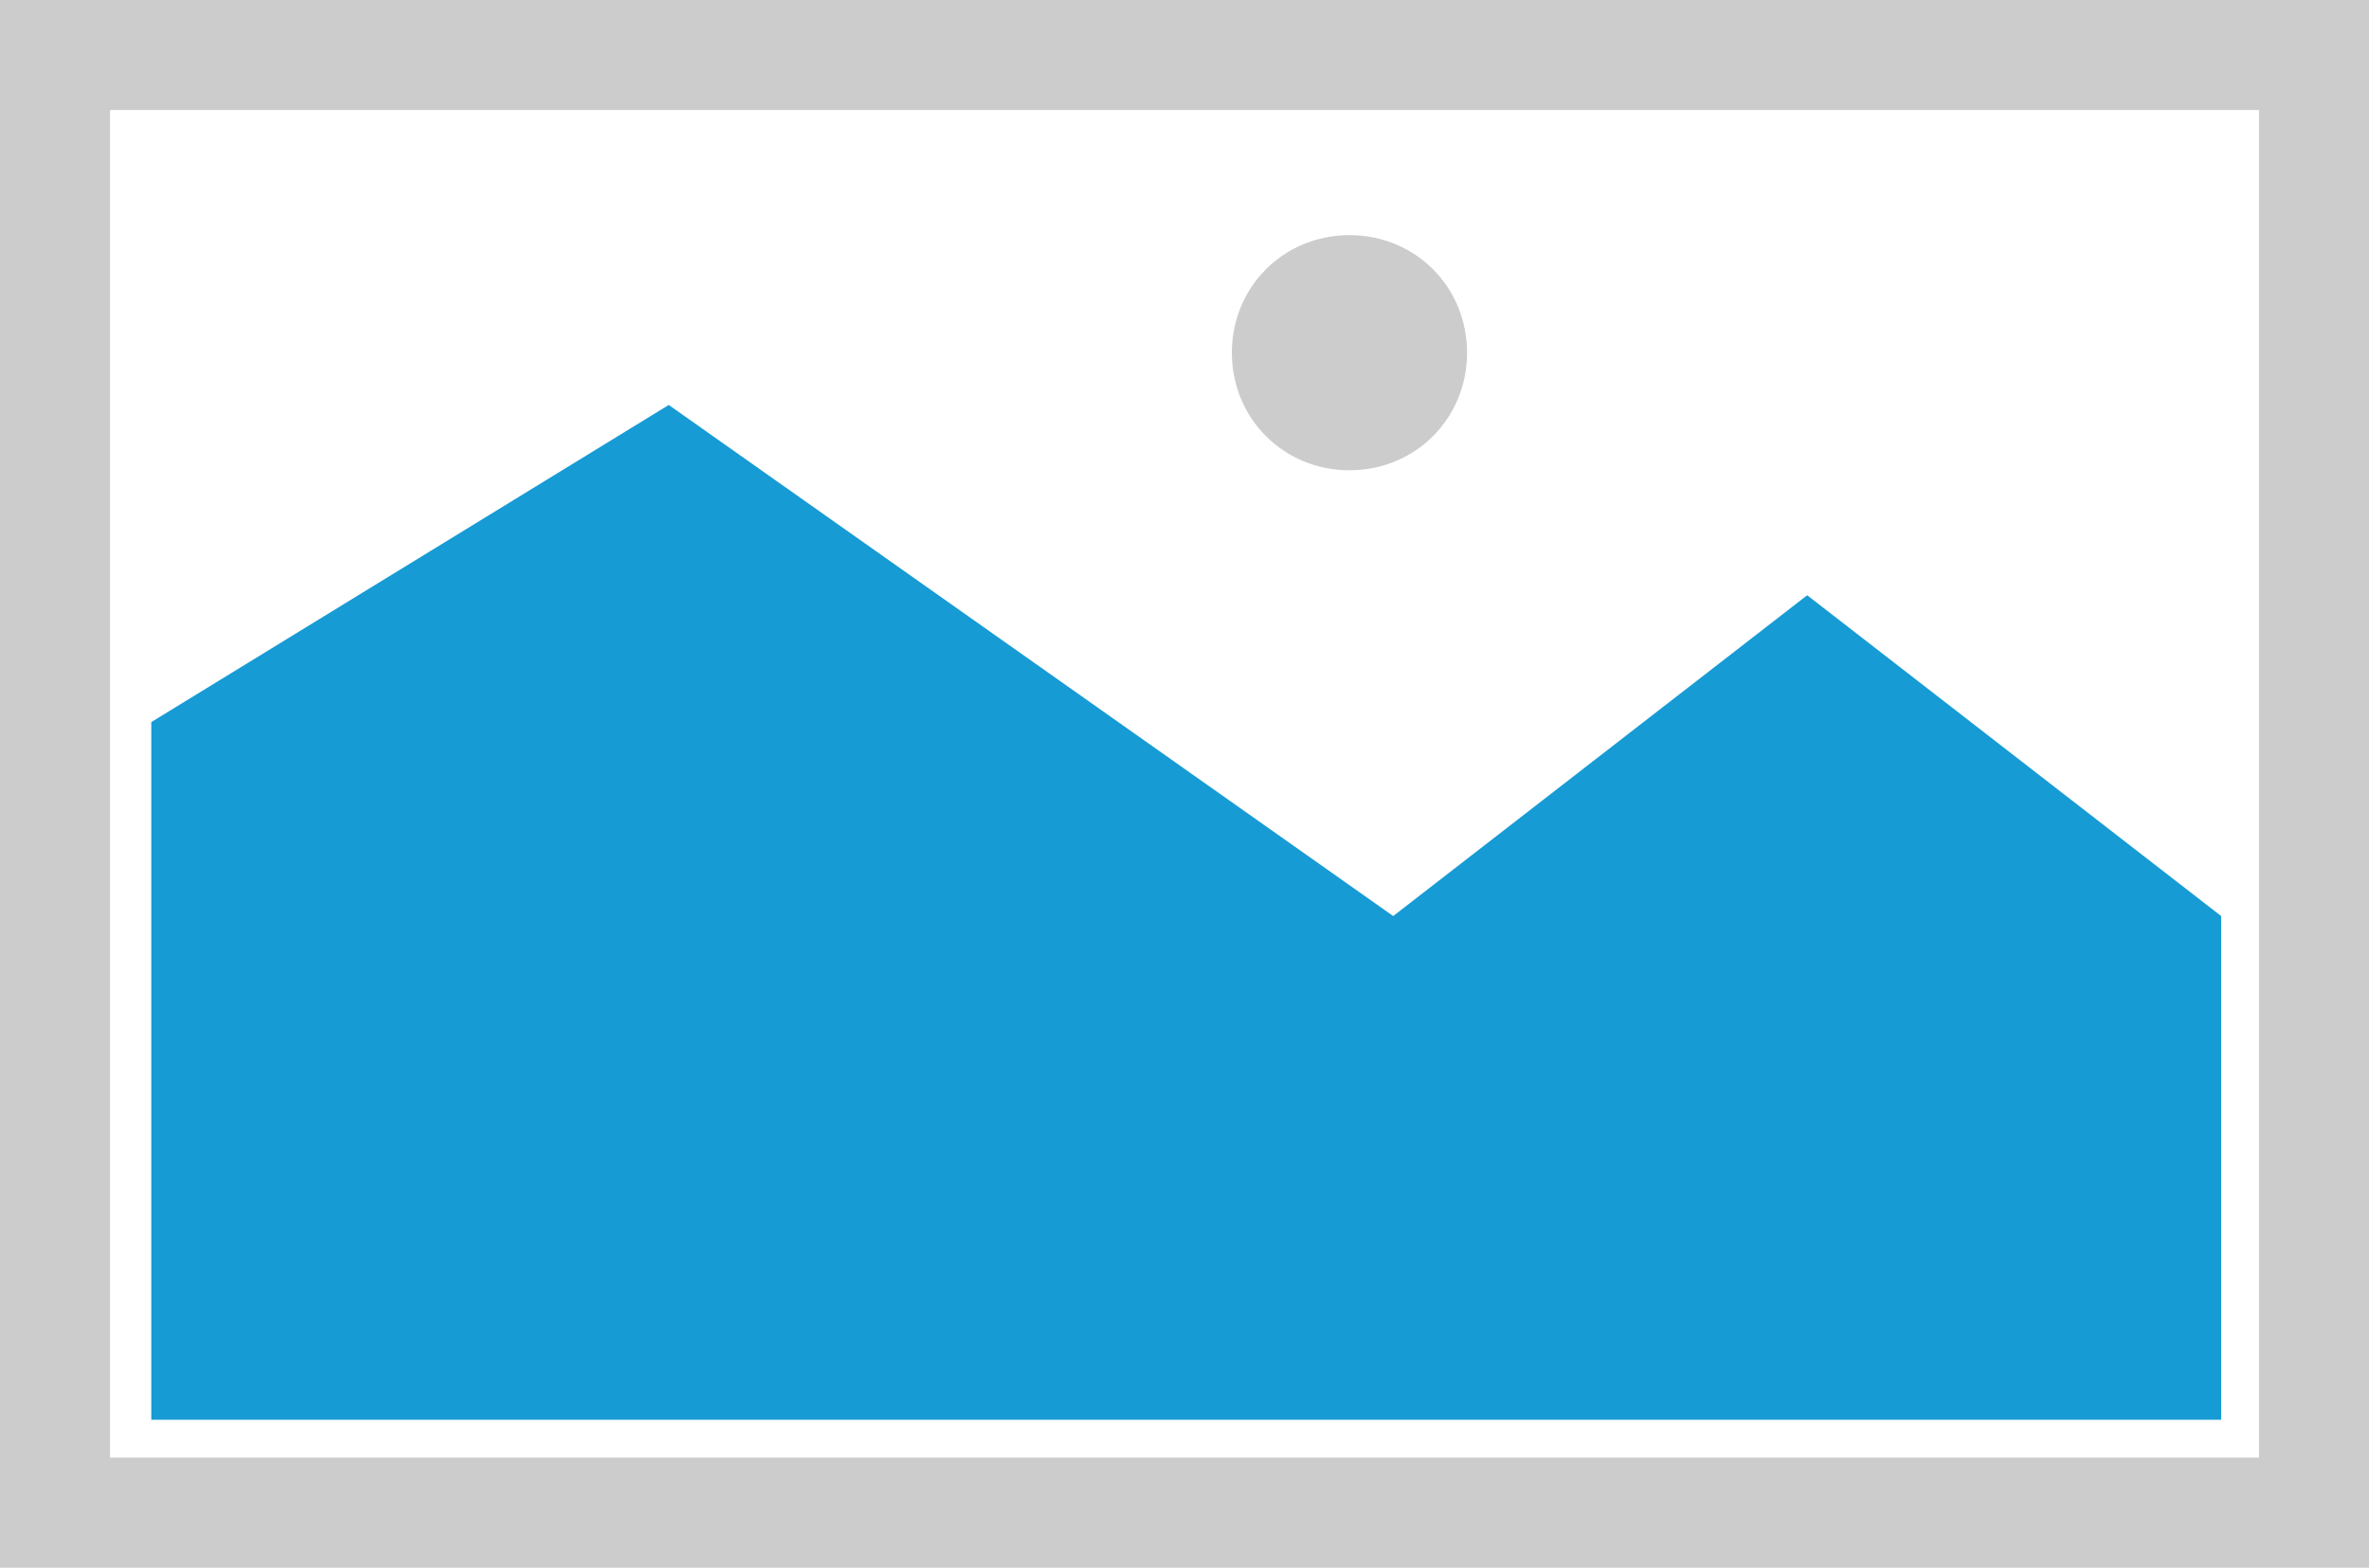
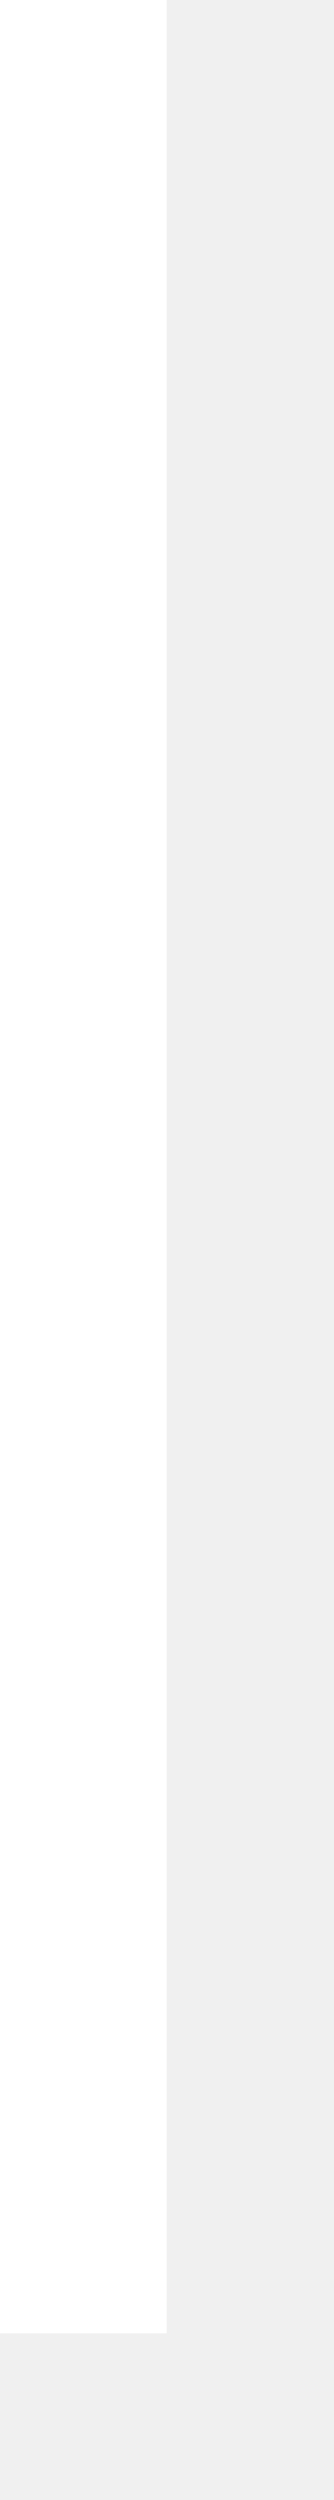
- <svg xmlns="http://www.w3.org/2000/svg" version="1.1" width="689px" height="456px">
-   <g transform="matrix(1 0 0 1 -751 -168 )">
-     <path d="M 751 168  L 1440 168  L 1440 624  L 751 624  L 751 168  " fill-rule="nonzero" fill="#cccccc" stroke="none" />
-     <path d="M 783 200  L 1408 200  L 1408 592  L 783 592  L 783 200  " fill-rule="nonzero" fill="#ffffff" stroke="none" />
-     <path d="M 1143.48 304.8  C 1124.328 304.8  1109.28 289.752  1109.28 270.6  C 1109.28 251.448  1124.328 236.4  1143.48 236.4  C 1162.632 236.4  1177.68 251.448  1177.68 270.6  C 1177.68 289.752  1162.632 304.8  1143.48 304.8  " fill-rule="nonzero" fill="#cccccc" stroke="none" />
-     <path d="M 795 581  L 795 378.05  L 945.5 285.8  L 1156.2 434.471  L 1276.6 341.15  L 1397 434.471  L 1397 581  L 795 581  " fill-rule="nonzero" fill="#169bd5" stroke="none" />
+ <svg xmlns="http://www.w3.org/2000/svg" version="1.1" width="2px" height="15px">
+   <g transform="matrix(1 0 0 1 -841 -82 )">
+     <path d="M 841.5 82  L 841.5 96  " stroke-width="1" stroke="#ffffff" fill="none" />
  </g>
</svg>
